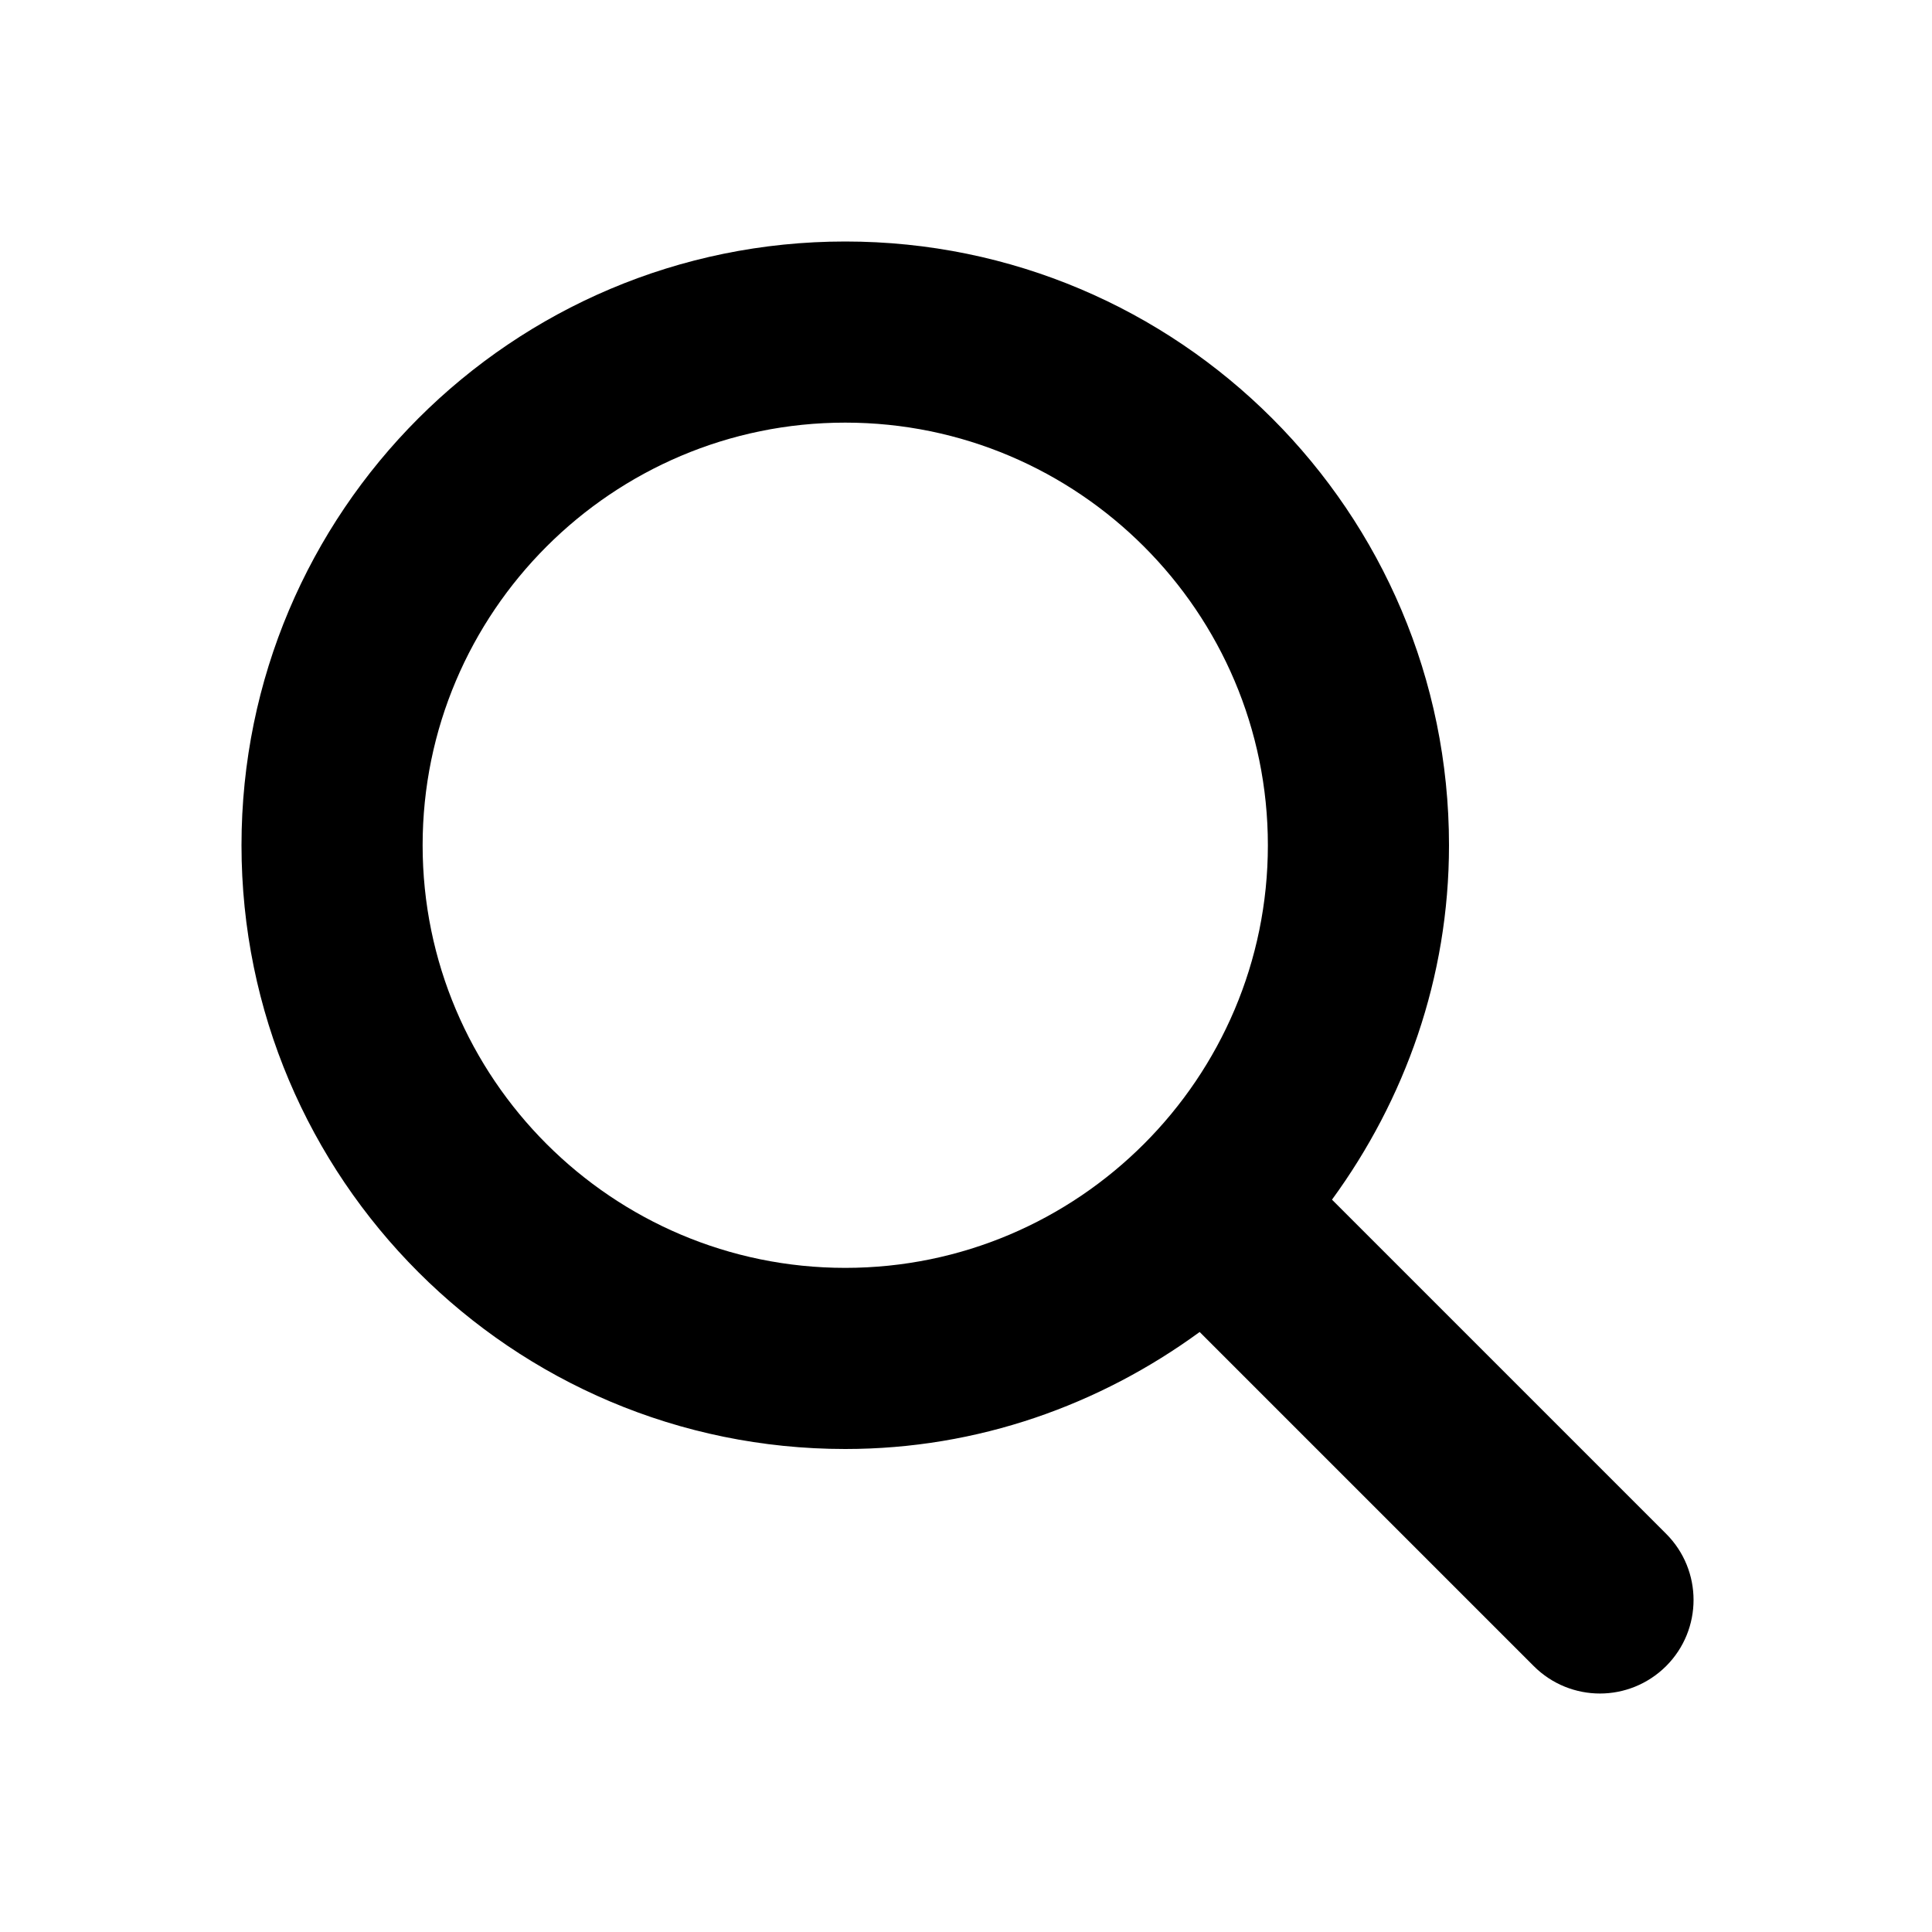
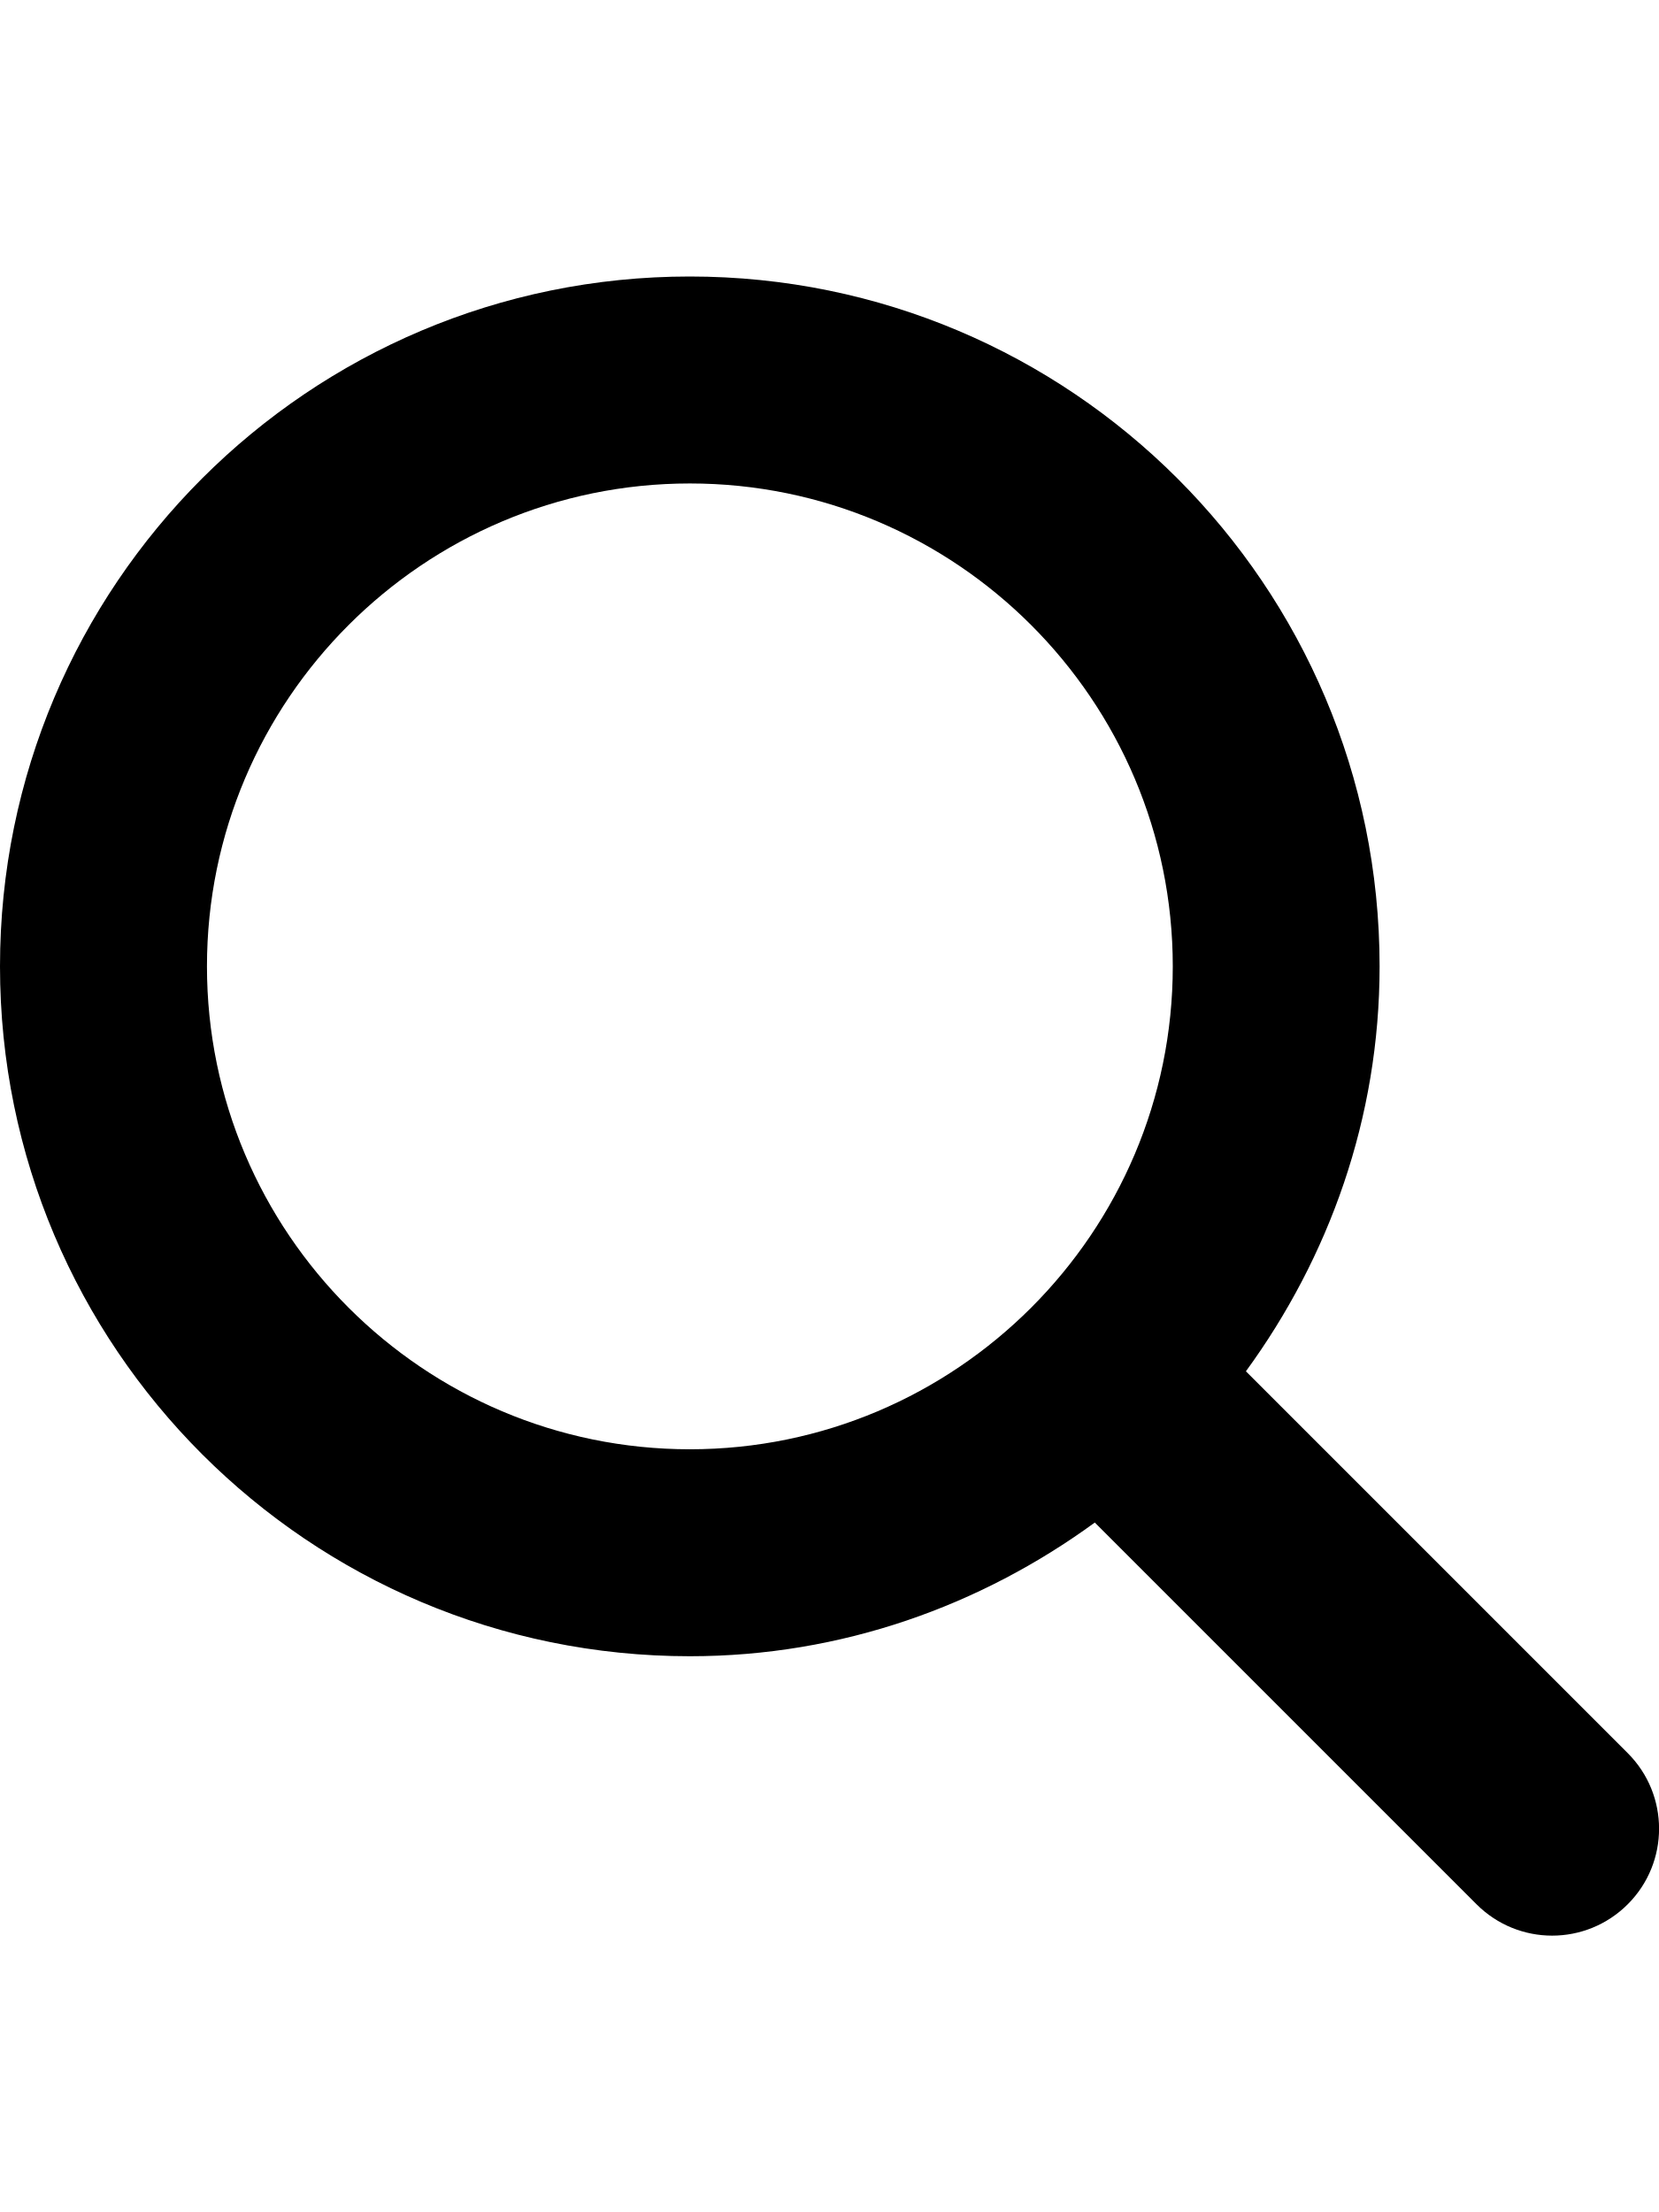
- <svg xmlns="http://www.w3.org/2000/svg" viewBox="0 0 16 16">
-   <path d="M13.798,12.702l-2.767-2.767c.603-.826,.969-1.835,.969-2.935,0-2.761-2.239-5-5-5S2,4.239,2,7s2.239,5,5,5c1.101,0,2.109-.366,2.935-.969l2.767,2.767c.151,.151,.35,.227,.548,.227s.396-.076,.548-.227c.303-.303,.303-.793,0-1.096ZM3.5,7c0-1.93,1.57-3.5,3.5-3.5s3.5,1.57,3.5,3.5-1.57,3.5-3.5,3.5-3.5-1.57-3.5-3.5Z" />
+ <svg xmlns="http://www.w3.org/2000/svg" viewBox="0 0 12 16">
+   <path d="M11.773,12.68l-2.761-2.761c.601-.824,.967-1.831,.967-2.929,0-2.756-2.234-4.99-4.99-4.99S0,4.234,0,6.99s2.234,4.99,4.99,4.99c1.098,0,2.105-.366,2.929-.967l2.761,2.761c.151,.151,.349,.227,.547,.227s.396-.076,.547-.227c.302-.302,.302-.791,0-1.093ZM1.497,6.99c0-1.926,1.567-3.493,3.493-3.493s3.493,1.567,3.493,3.493-1.567,3.493-3.493,3.493-3.493-1.567-3.493-3.493Z" />
</svg>
